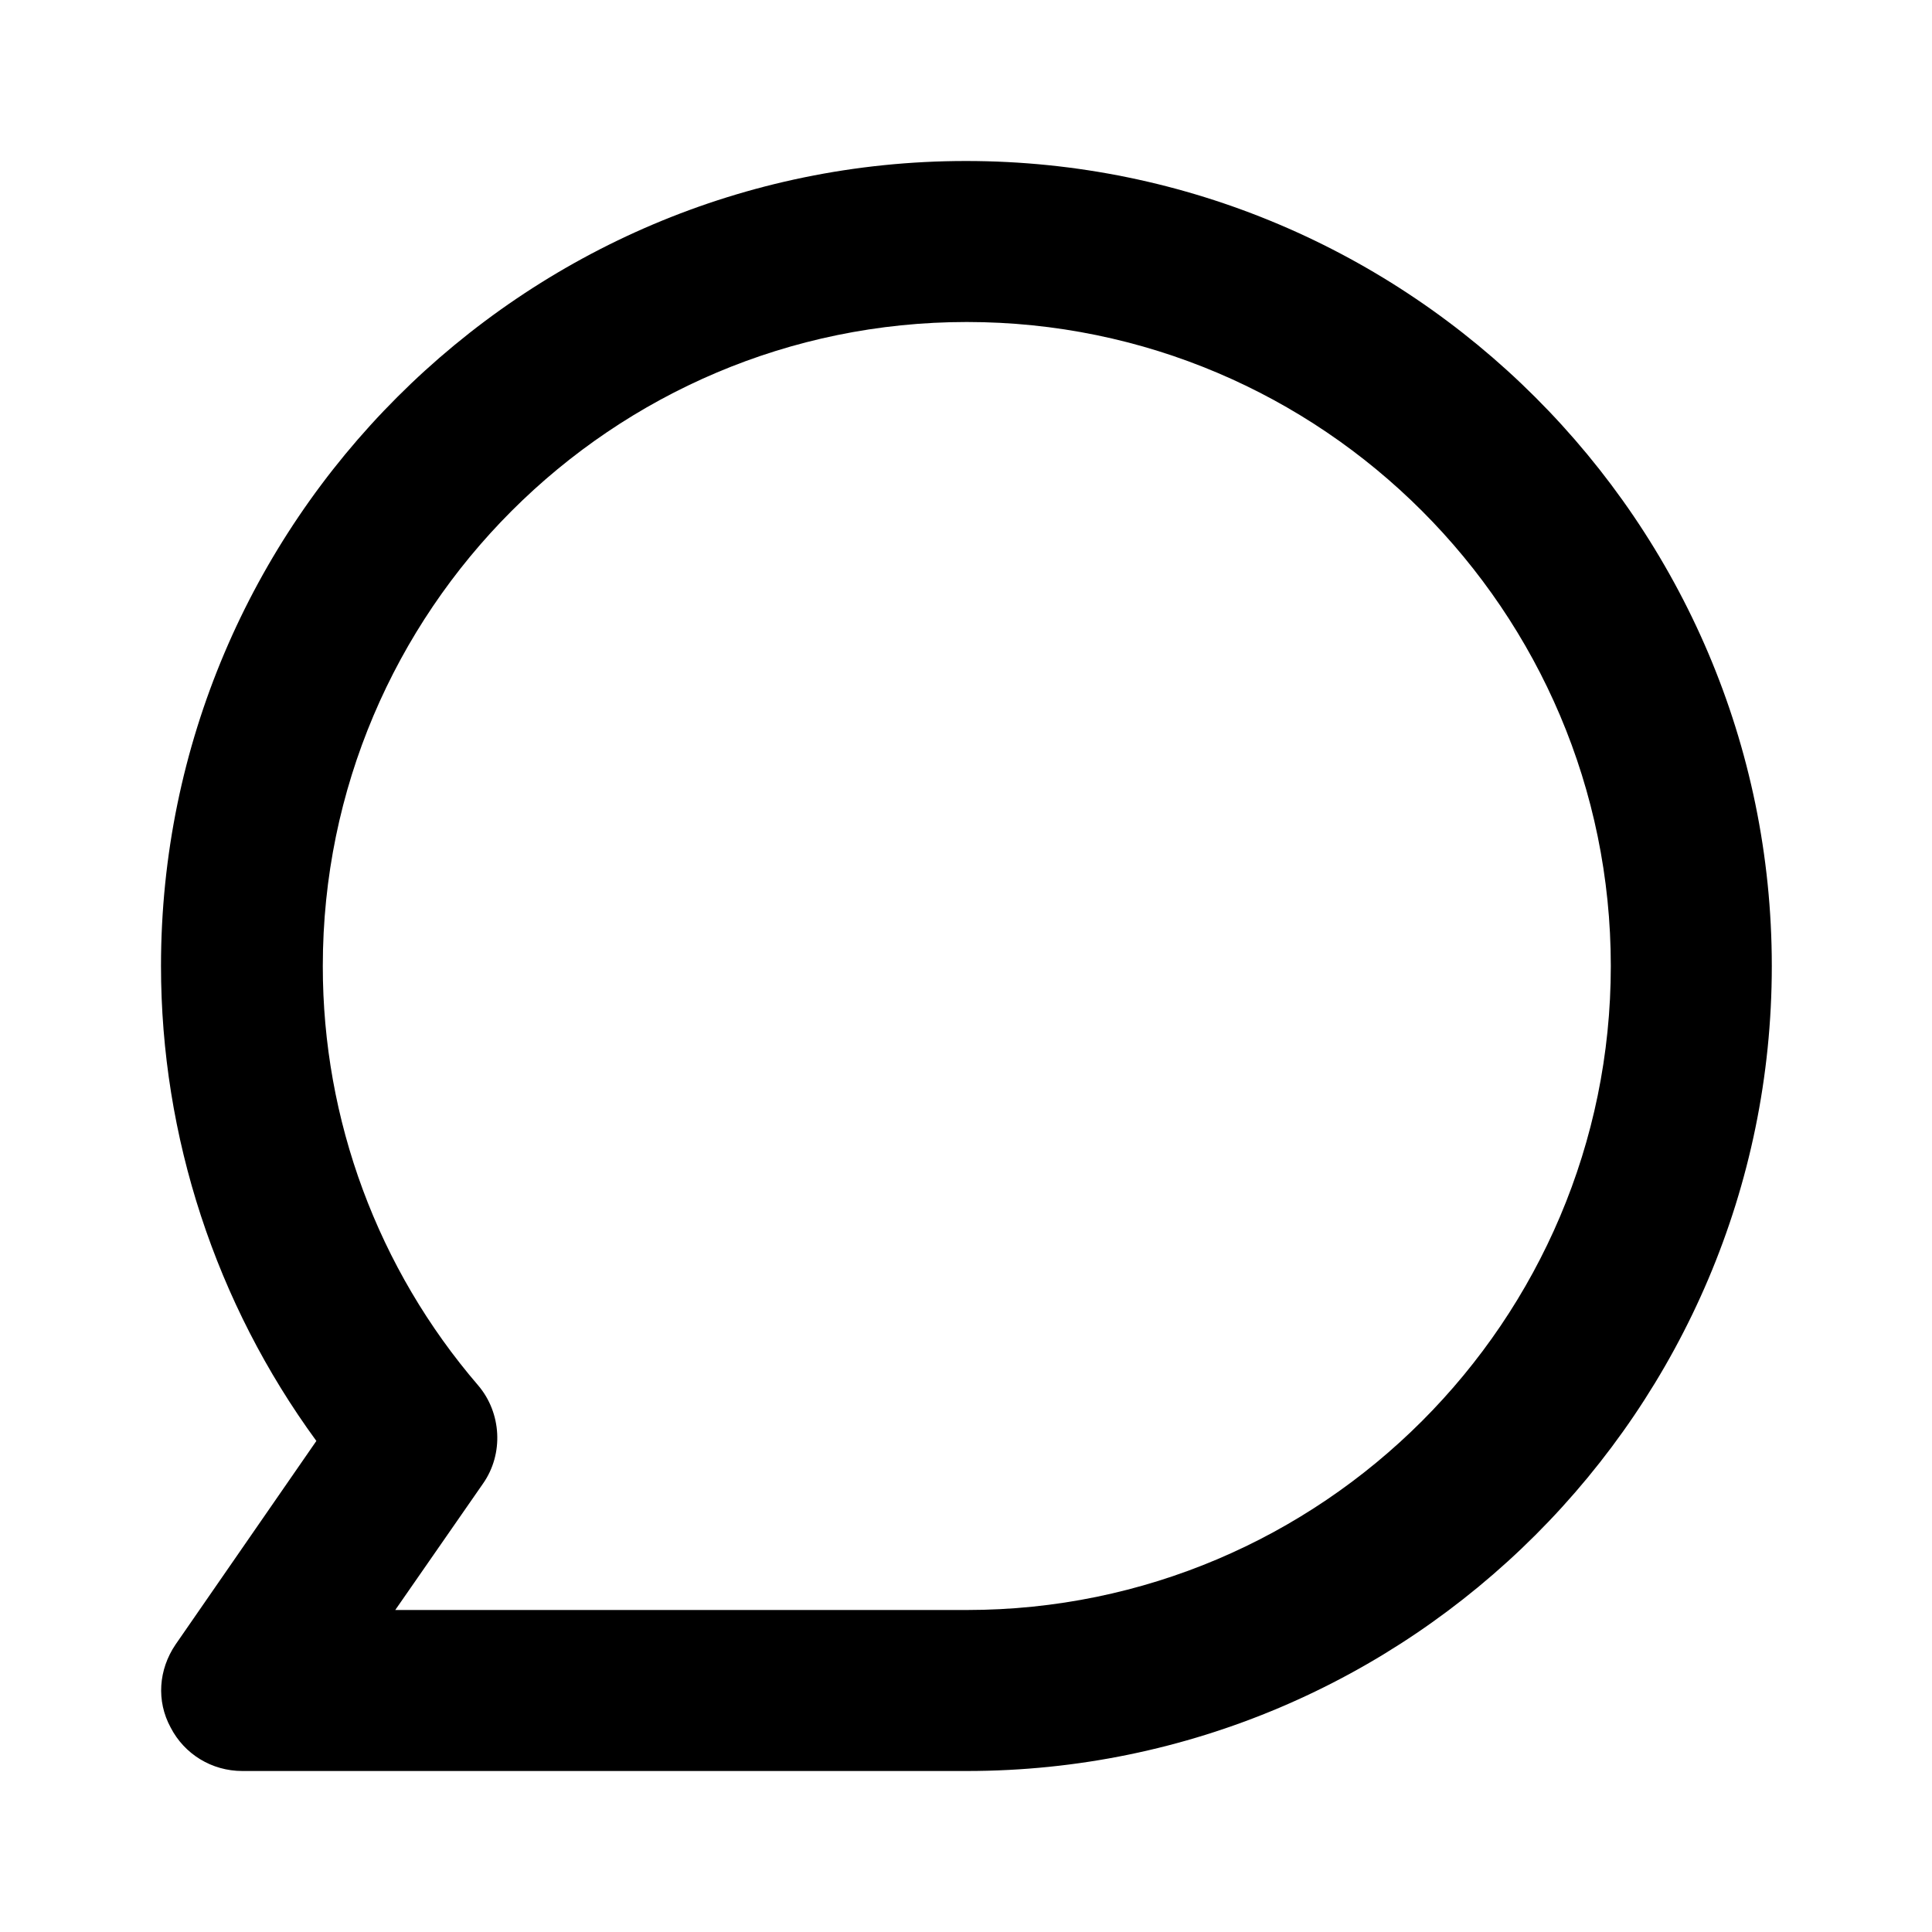
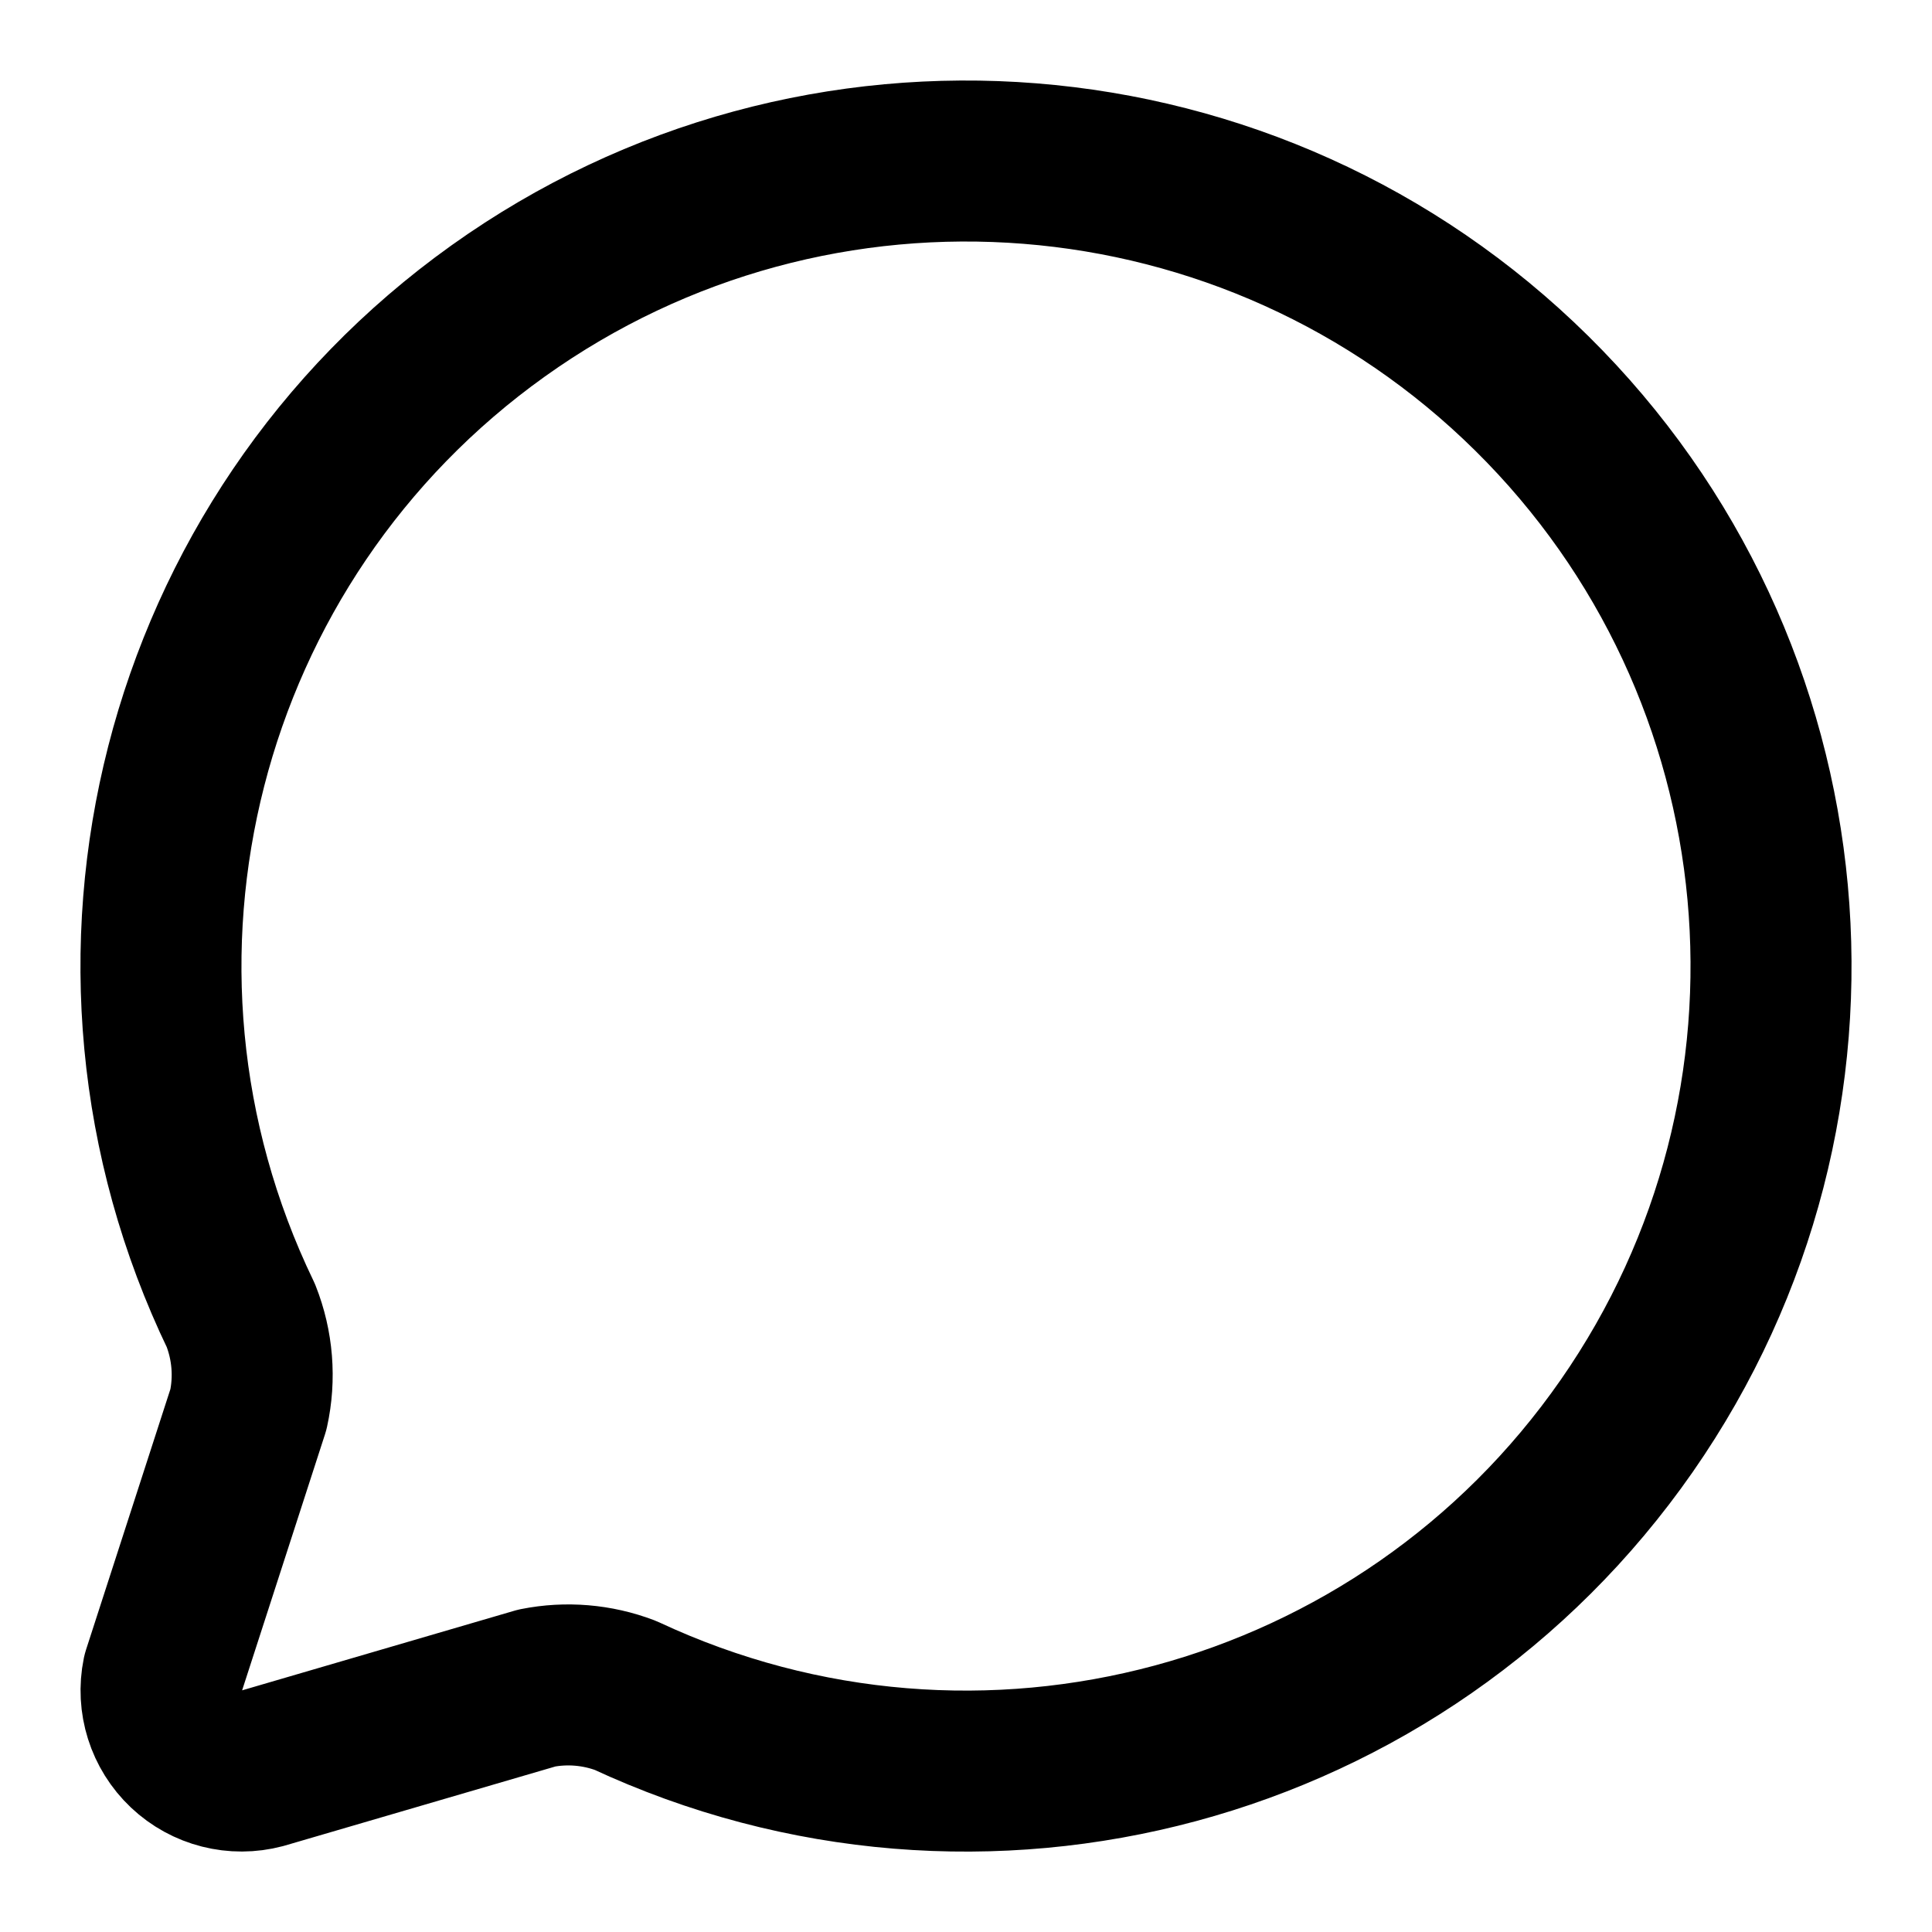
<svg xmlns="http://www.w3.org/2000/svg" viewBox="0 0 24 24">
-   <path fill="currentColor" d="M12 2C6.49 2 2 6.49 2 12c0 2.12.68 4.19 1.93 5.9l-1.75 2.53c-.21.31-.24.7-.06 1.03c.17.33.51.54.89.54h9c5.51 0 10-4.49 10-10S17.51 2 12 2m0 18H4.91L6 18.43c.26-.37.23-.88-.06-1.22A7.98 7.98 0 0 1 4.01 12c0-4.41 3.59-8 8-8s8 3.59 8 8s-3.59 8-8 8Z" />
+   <path fill="none" stroke="currentColor" stroke-linecap="round" stroke-linejoin="round" stroke-width="2" d="M2.992 16.342a2 2 0 0 1 .094 1.167l-1.065 3.29a1 1 0 0 0 1.236 1.168l3.413-.998a2 2 0 0 1 1.099.092a10 10 0 1 0-4.777-4.719" />
</svg>
